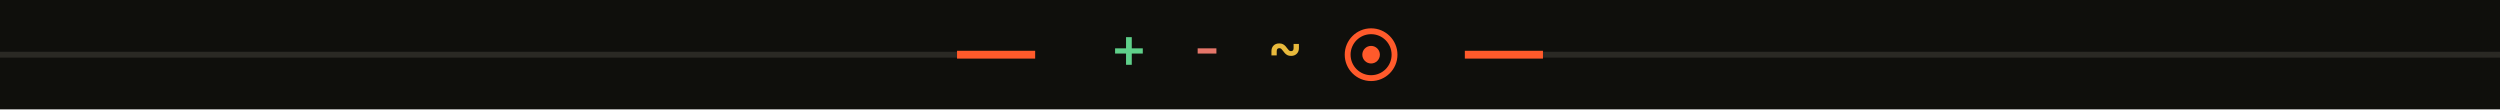
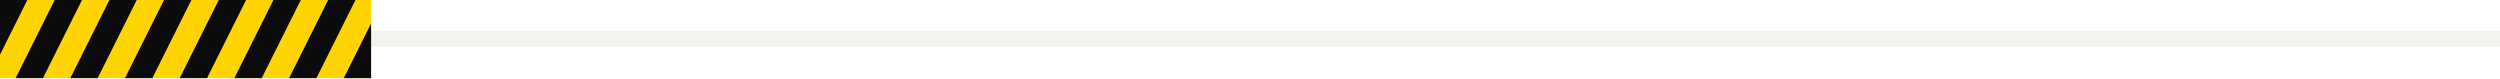
- <svg xmlns="http://www.w3.org/2000/svg" viewBox="0 0 1280 56" width="1280" height="56" role="img" aria-label="Section divider: plus, minus, tilde and a tap">
-   <rect width="1280" height="56" fill="#0F0F0C" />
-   <line x1="0" x2="490.0" y1="28" y2="28" stroke="#2A2924" stroke-width="3" />
-   <line x1="790.0" x2="1280" y1="28" y2="28" stroke="#2A2924" stroke-width="3" />
-   <rect x="490.0" y="26" width="40" height="4" fill="#FF5A2B" />
-   <rect x="750.0" y="26" width="40" height="4" fill="#FF5A2B" />
-   <path fill="#5FD08A" d="M576.53 33.18V27.42H570.92V24.75H576.53V19.02H579.47V24.75H585.11V27.42H579.47V33.18Z" />
-   <path fill="#E5766A" d="M613.2 27.42V24.75H622.8V27.42Z" />
-   <path fill="#E8B93C" d="M650.98 28.35V26.19Q650.98 24.39 652.075 23.31Q653.17 22.23 654.97 22.23Q656.14 22.23 656.89 22.635Q657.64 23.04 658.165 23.625Q658.69 24.21 659.095 24.795Q659.5 25.38 659.935 25.785Q660.37 26.19 661.0 26.19Q662.32 26.19 662.32 24.63V22.5H665.05V24.66Q665.05 26.43 663.94 27.525Q662.83 28.62 661.03 28.62Q659.86 28.62 659.11 28.215Q658.36 27.81 657.835 27.225Q657.31 26.64 656.905 26.055Q656.5 25.47 656.065 25.065Q655.63 24.66 655.03 24.66Q653.68 24.66 653.68 26.22V28.35Z" />
-   <circle cx="702.0" cy="28" r="12" fill="none" stroke="#FF5A2B" stroke-width="3" />
-   <circle cx="702.0" cy="28" r="4.5" fill="#FF5A2B" />
+ <svg xmlns="http://www.w3.org/2000/svg" viewBox="0 0 1280 40" width="1280" height="40" role="img" aria-label="divider">
+   <rect x="0" y="16" width="1280" height="8" fill="#F2F2EE" />
+   <clipPath id="dv">
+     <rect width="190" height="40" />
+   </clipPath>
+   <g clip-path="url(#dv)">
+     <rect width="190" height="40" fill="#FFD400" />
+     <path fill="#0B0B0C" fill-rule="evenodd" d="M-20 40L-6 40L14 0L0 0ZM8 40L22 40L42 0L28 0ZM36 40L50 40L70 0L56 0ZM64 40L78 40L98 0L84 0ZM92 40L106 40L126 0L112 0ZM120 40L134 40L154 0L140 0ZM148 40L162 40L182 0L168 0ZM176 40L190 40L210 0L196 0Z" />
+   </g>
</svg>
